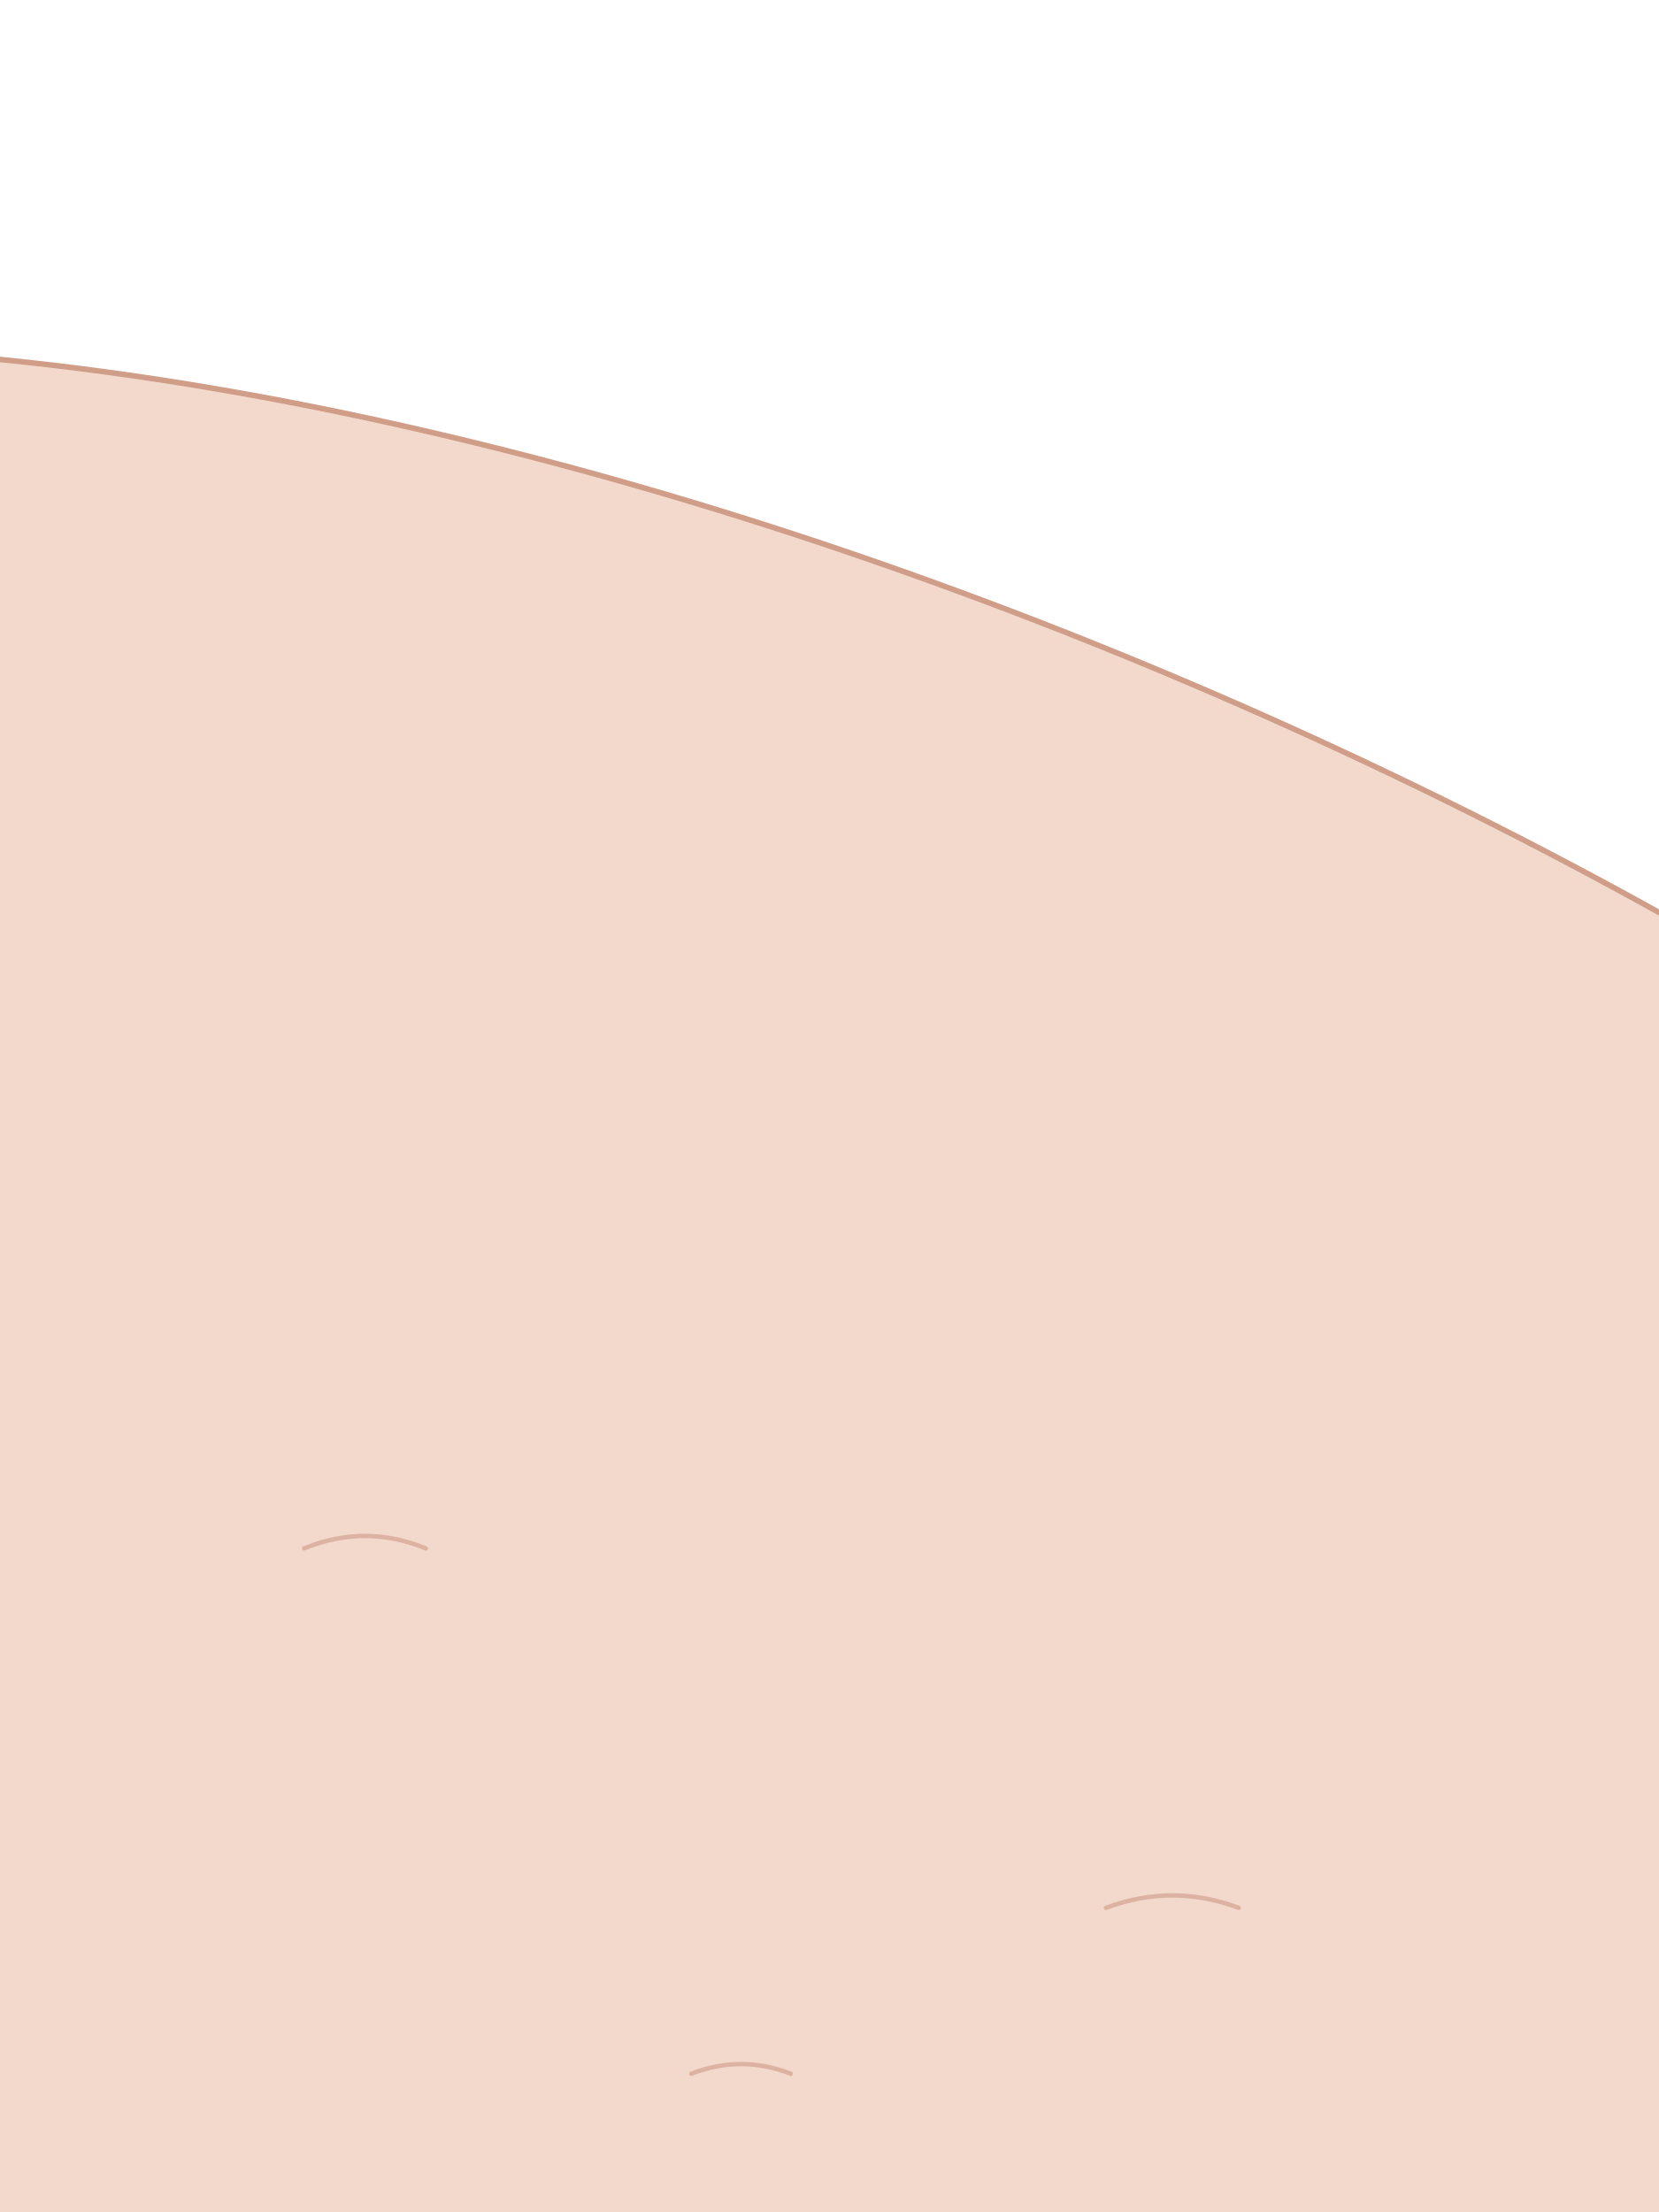
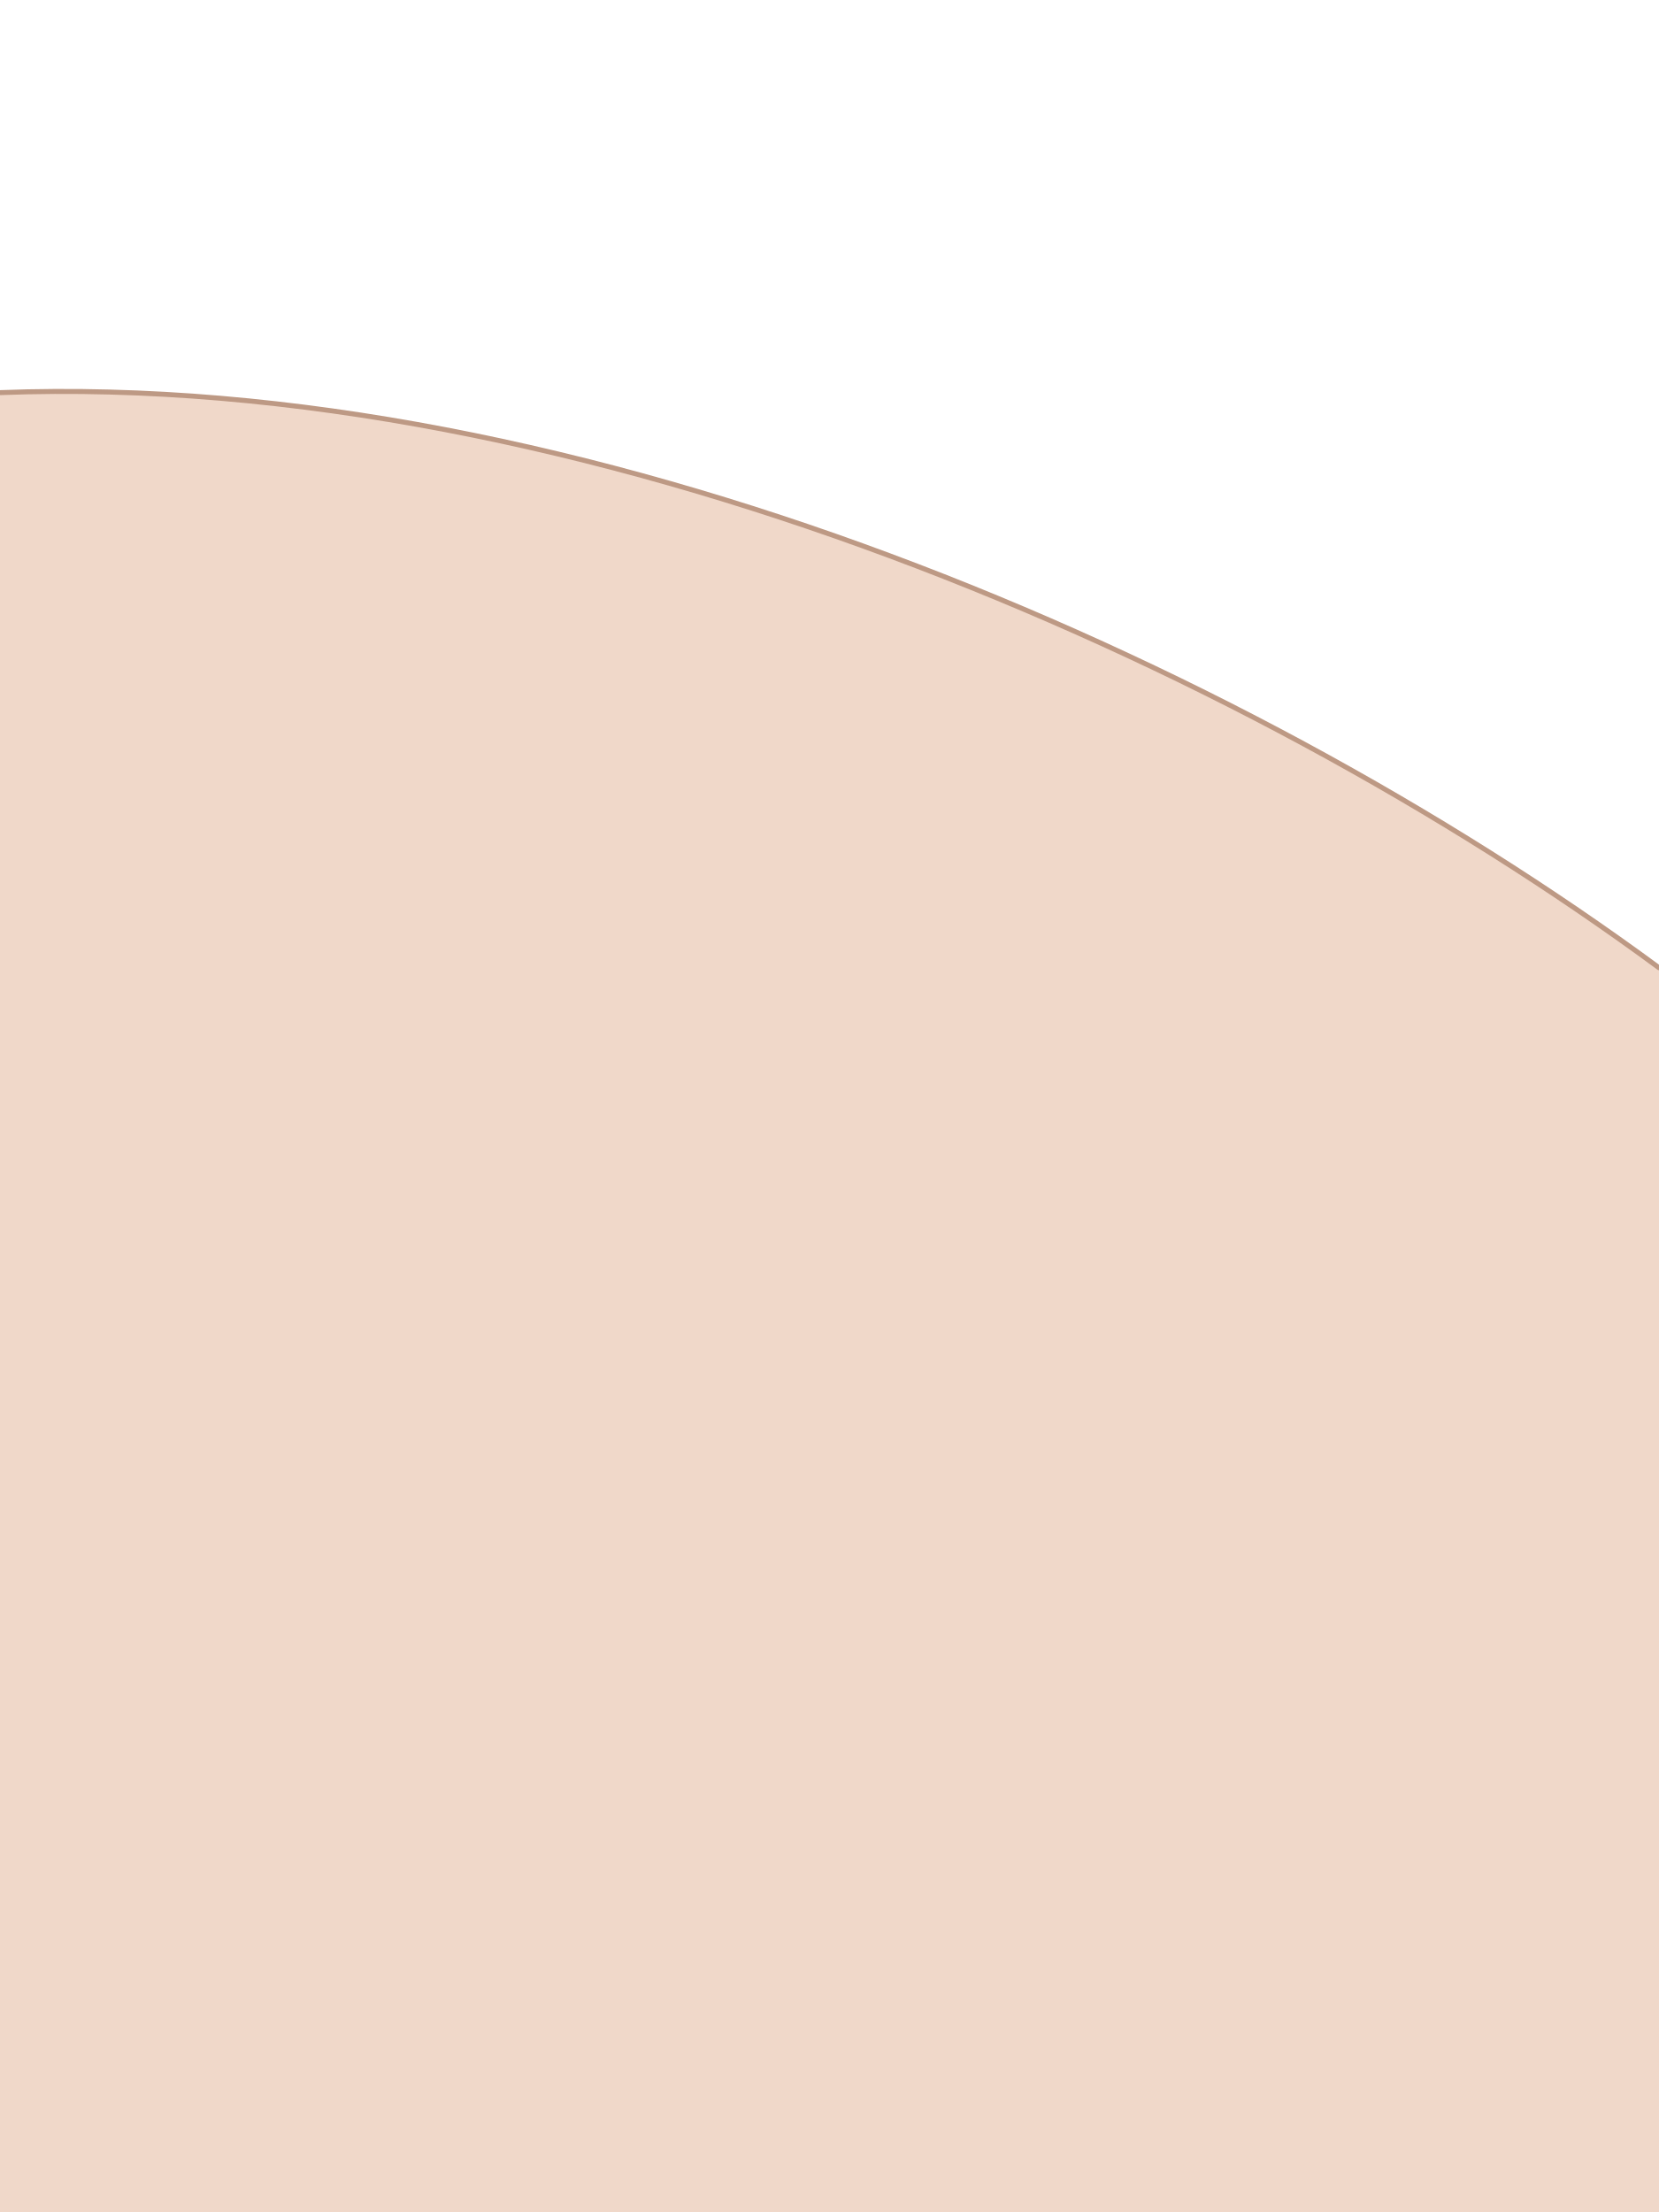
- <svg xmlns="http://www.w3.org/2000/svg" viewBox="0 0 600 800" fill="none" stroke-linecap="round">
-   <path d="M0 130C200 150 420 230 600 330V800H0Z" fill="#f3d9cb" />
-   <path d="M0 130C200 150 420 230 600 330" stroke="#cf9d88" stroke-width="2" />
-   <path d="M110 560q22-9 44 0M400 690q24-9 48 0M250 750q18-7 36 0" stroke="#dcb3a3" stroke-width="1.6" />
+ <svg xmlns="http://www.w3.org/2000/svg" viewBox="0 0 600 800" fill="none" stroke="#69584d" stroke-width="1.8" stroke-linecap="round" stroke-linejoin="round">
+   <path d="M0 142C210 134 448 238 600 350V800H0Z" fill="#f0d8c9" stroke="none" />
+   <path d="M0 142C210 134 448 238 600 350" fill="none" stroke="#bd9984" stroke-width="1.8" />
</svg>
